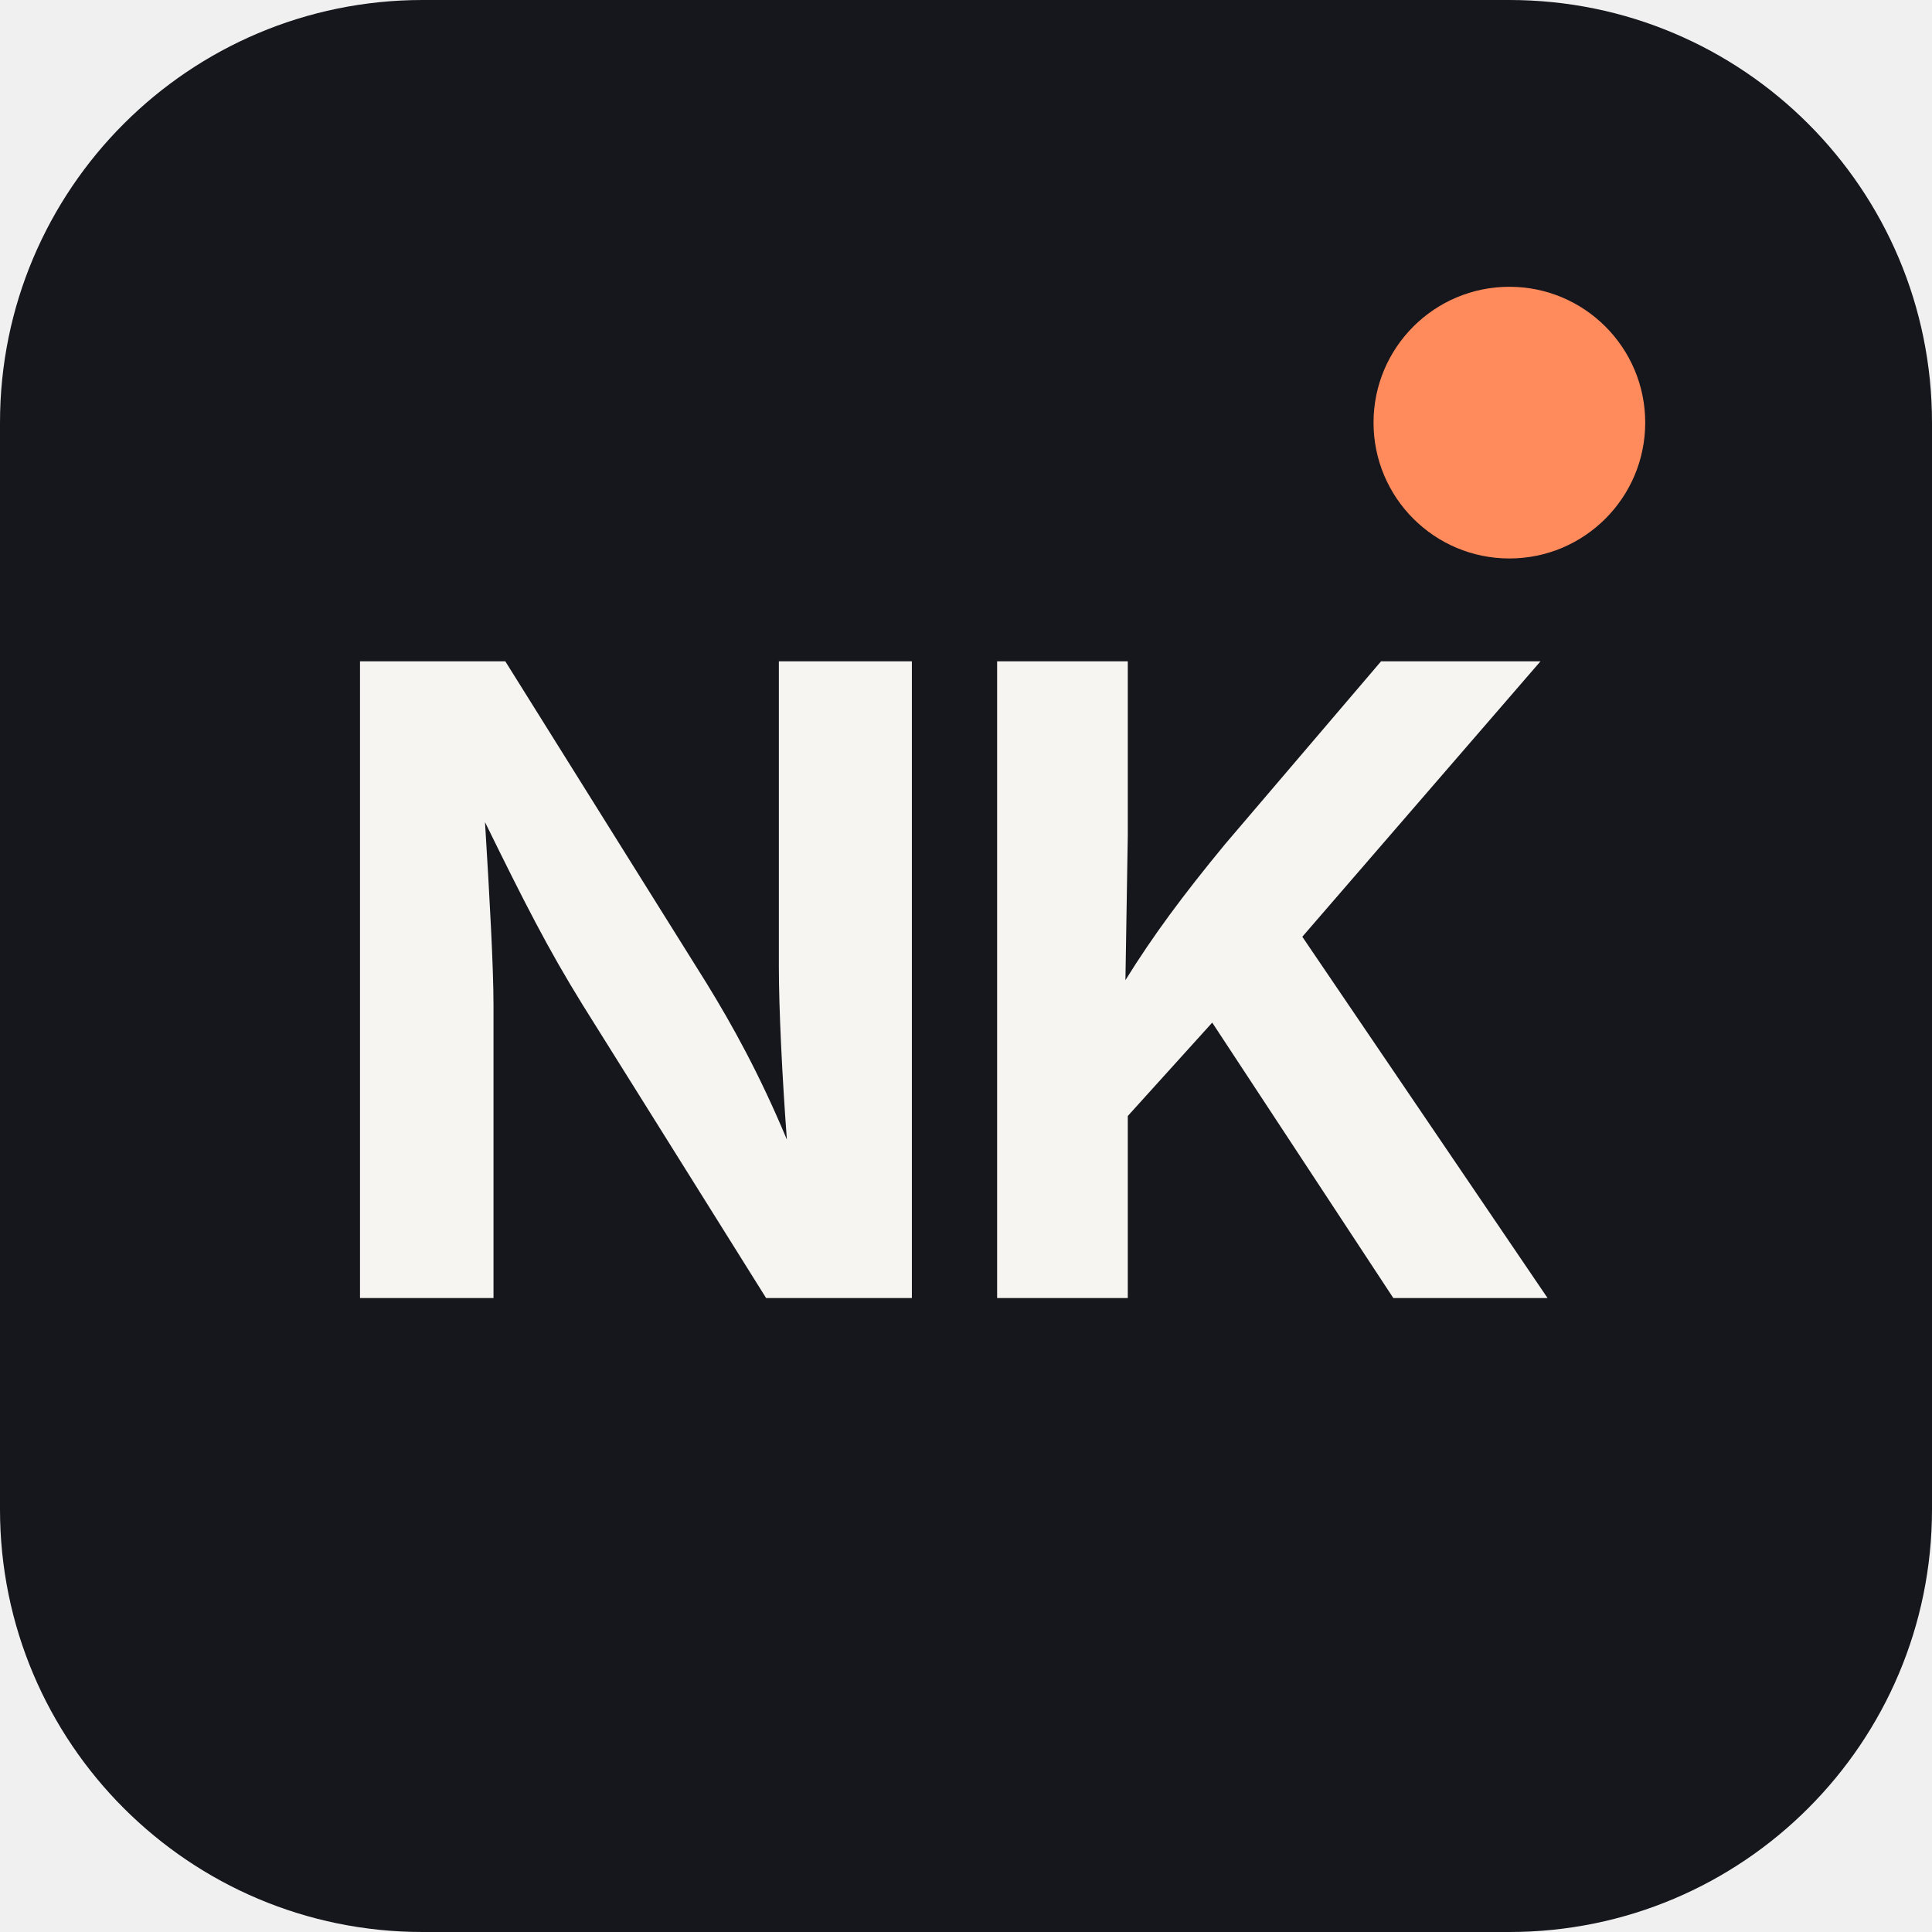
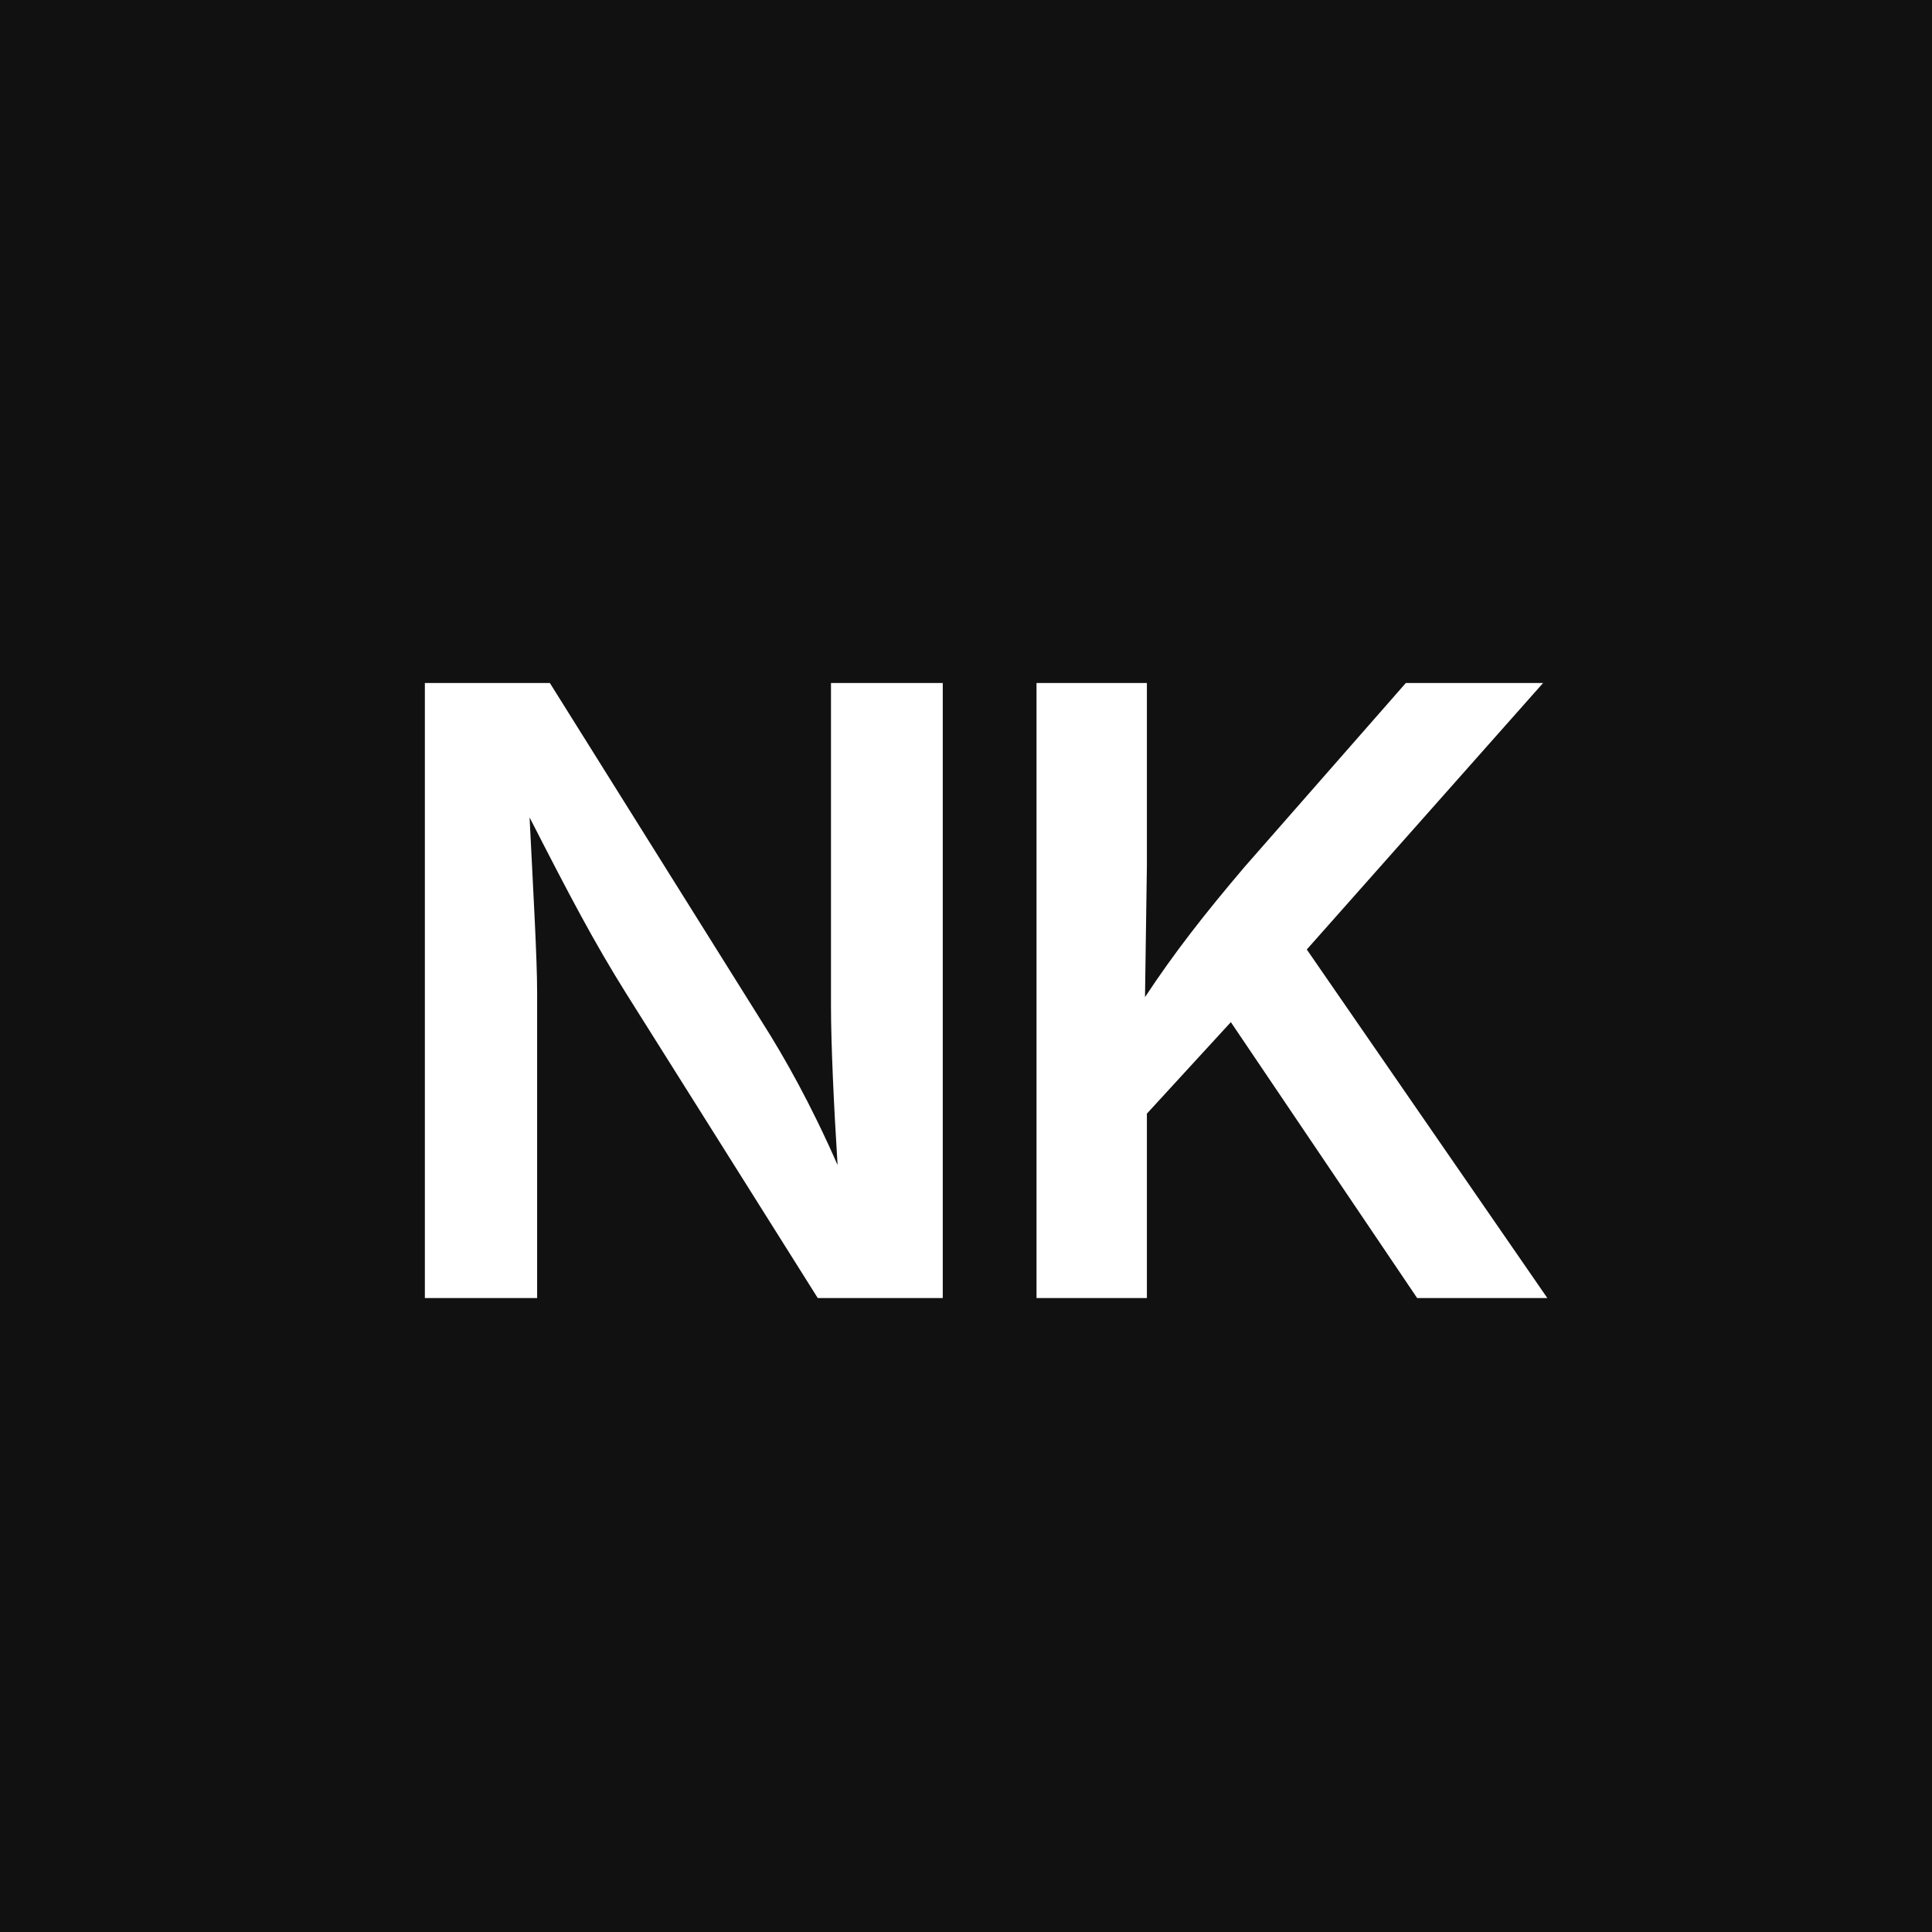
<svg xmlns="http://www.w3.org/2000/svg" viewBox="0 0 64 64">
-   <style>
-     .bg{fill:#15171c}.fg{fill:#f6f5f1}.dot{fill:#ff8a5b}
-     @media (prefers-color-scheme: dark){.bg{fill:#eceae4}.fg{fill:#15171c}.dot{fill:#b83f12}}
-   </style>
-   <rect class="bg" width="64" height="64" rx="14" />
-   <text class="fg" x="31" y="43" text-anchor="middle" font-family="Inter, Helvetica, Arial, sans-serif" font-weight="700" font-size="29" letter-spacing="-1">NK</text>
-   <circle class="dot" cx="50" cy="14" r="4.5" />
+   <rect width="64" height="64" fill="#111111" />
+   <text x="32" y="43" text-anchor="middle" font-family="Inter, Helvetica, Arial, sans-serif" font-weight="600" font-size="28" letter-spacing="-1" fill="#ffffff">NK</text>
</svg>
